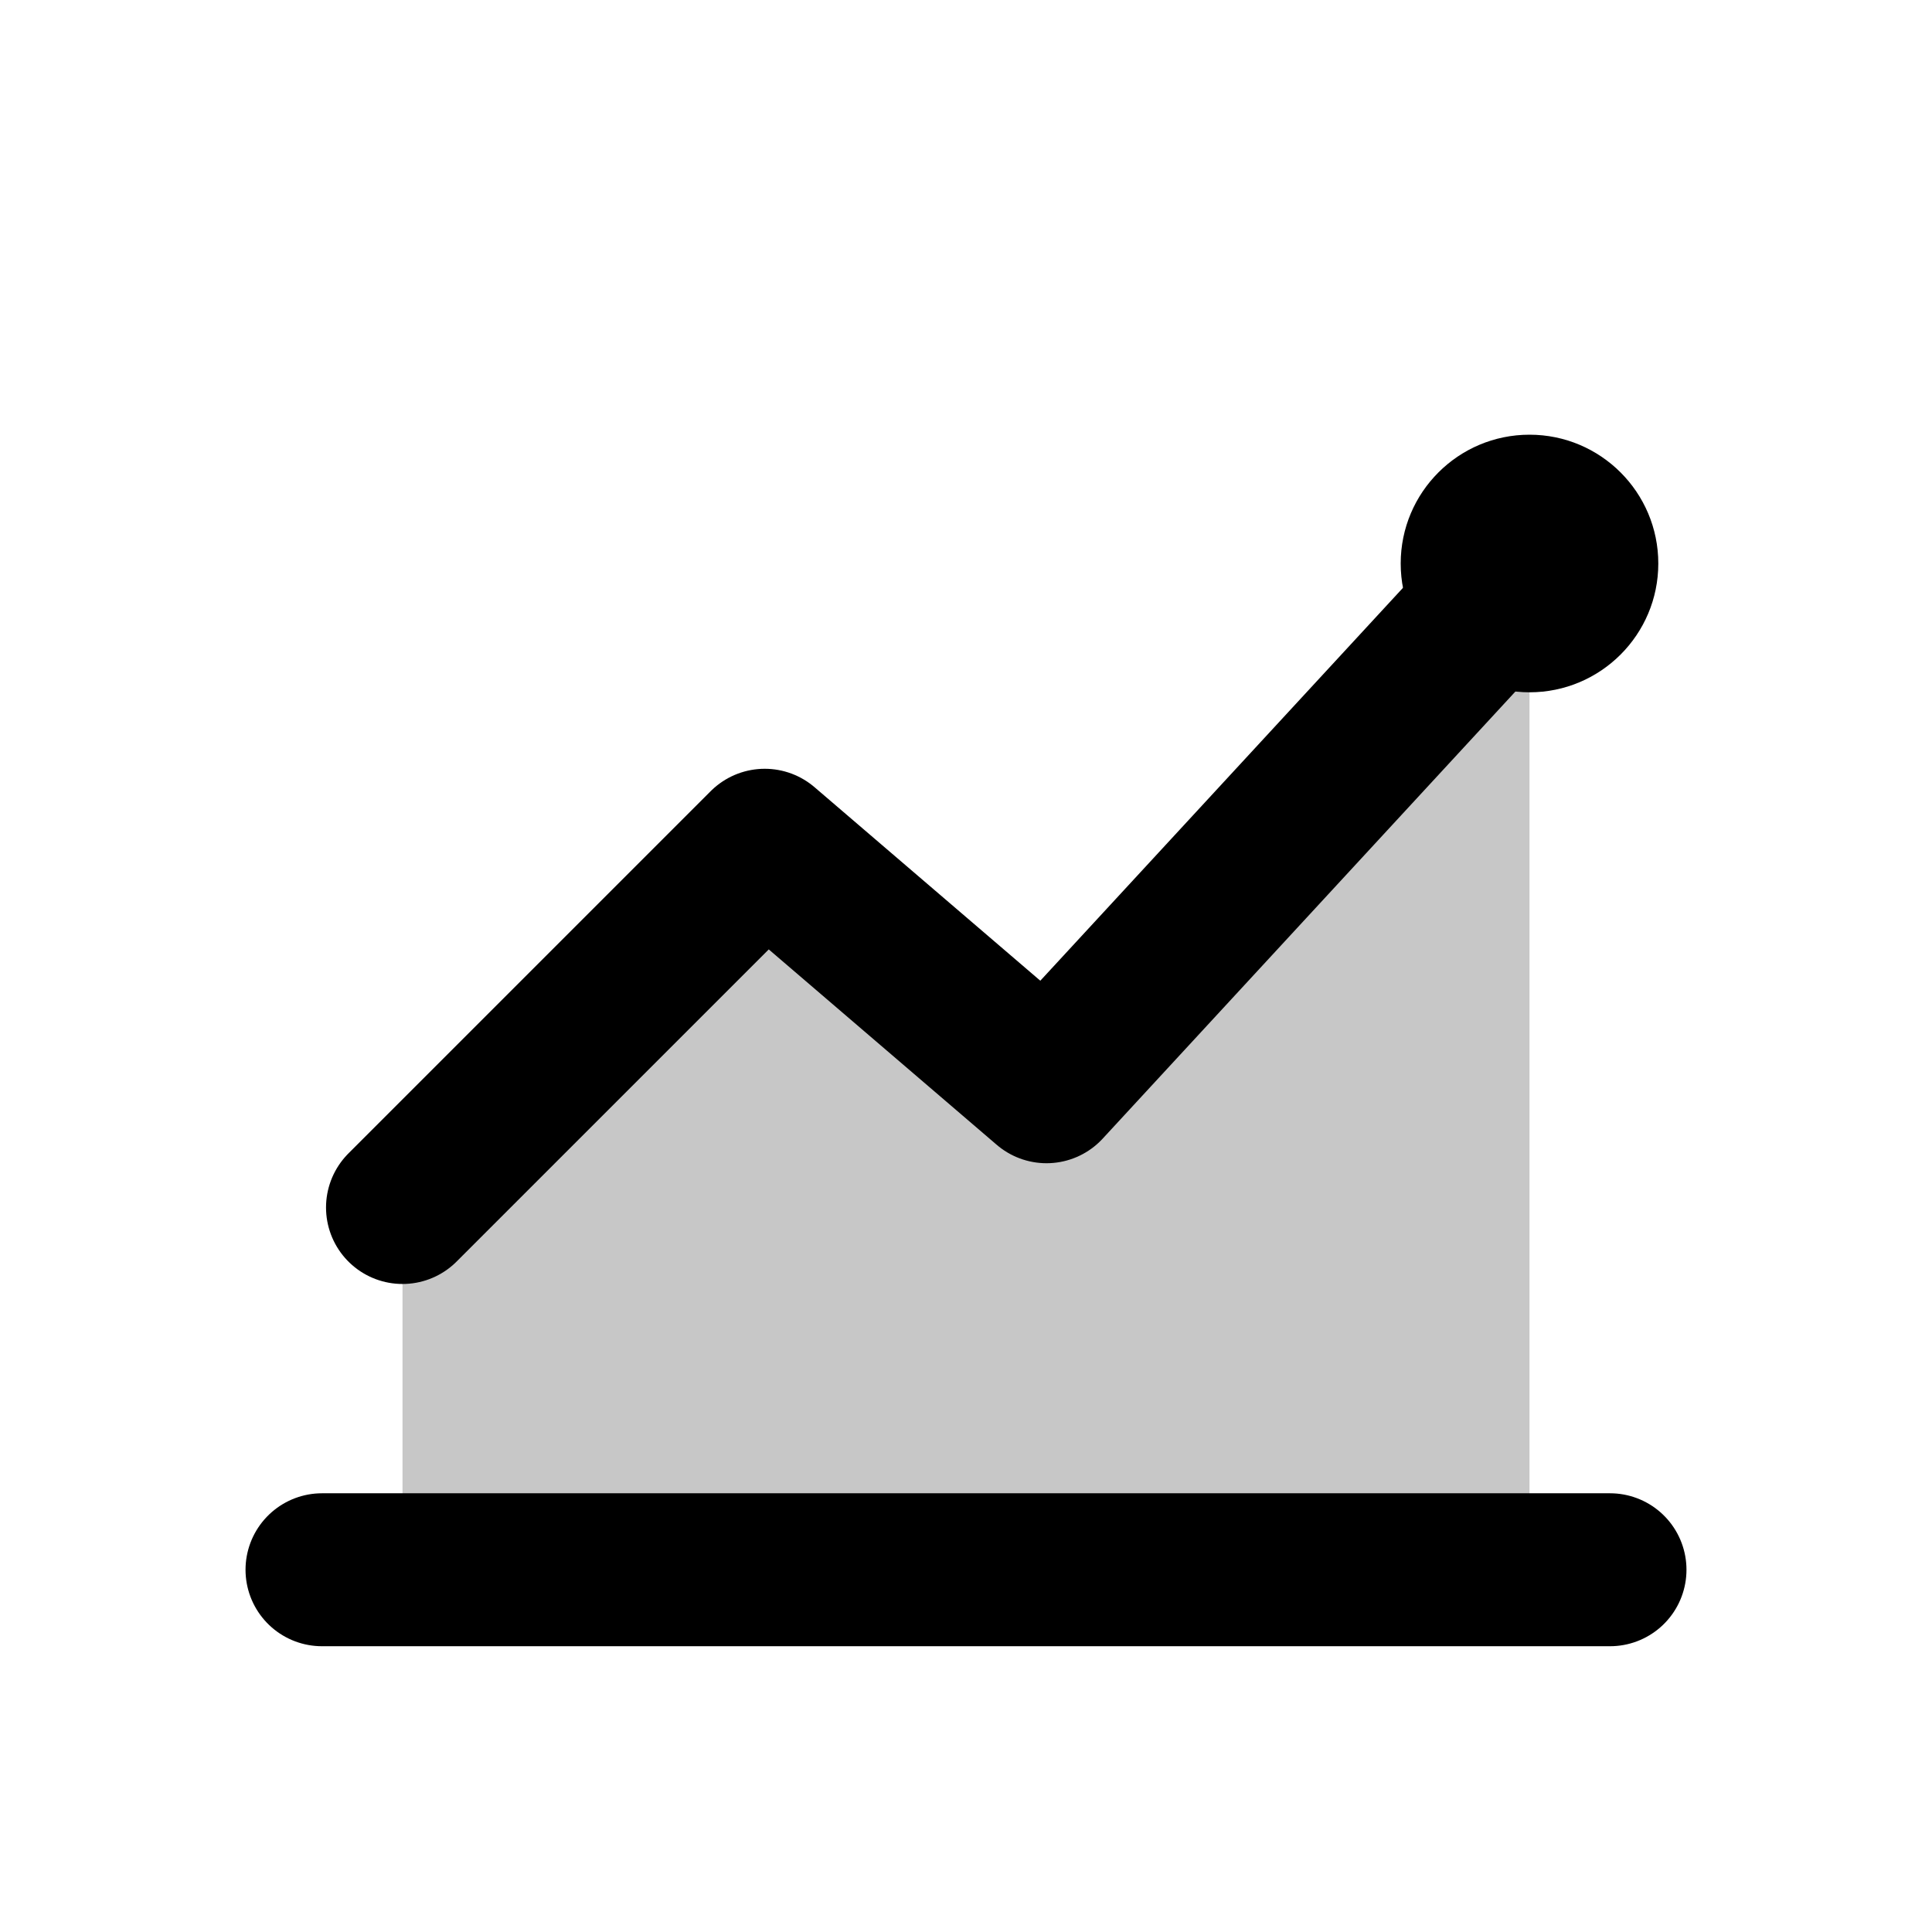
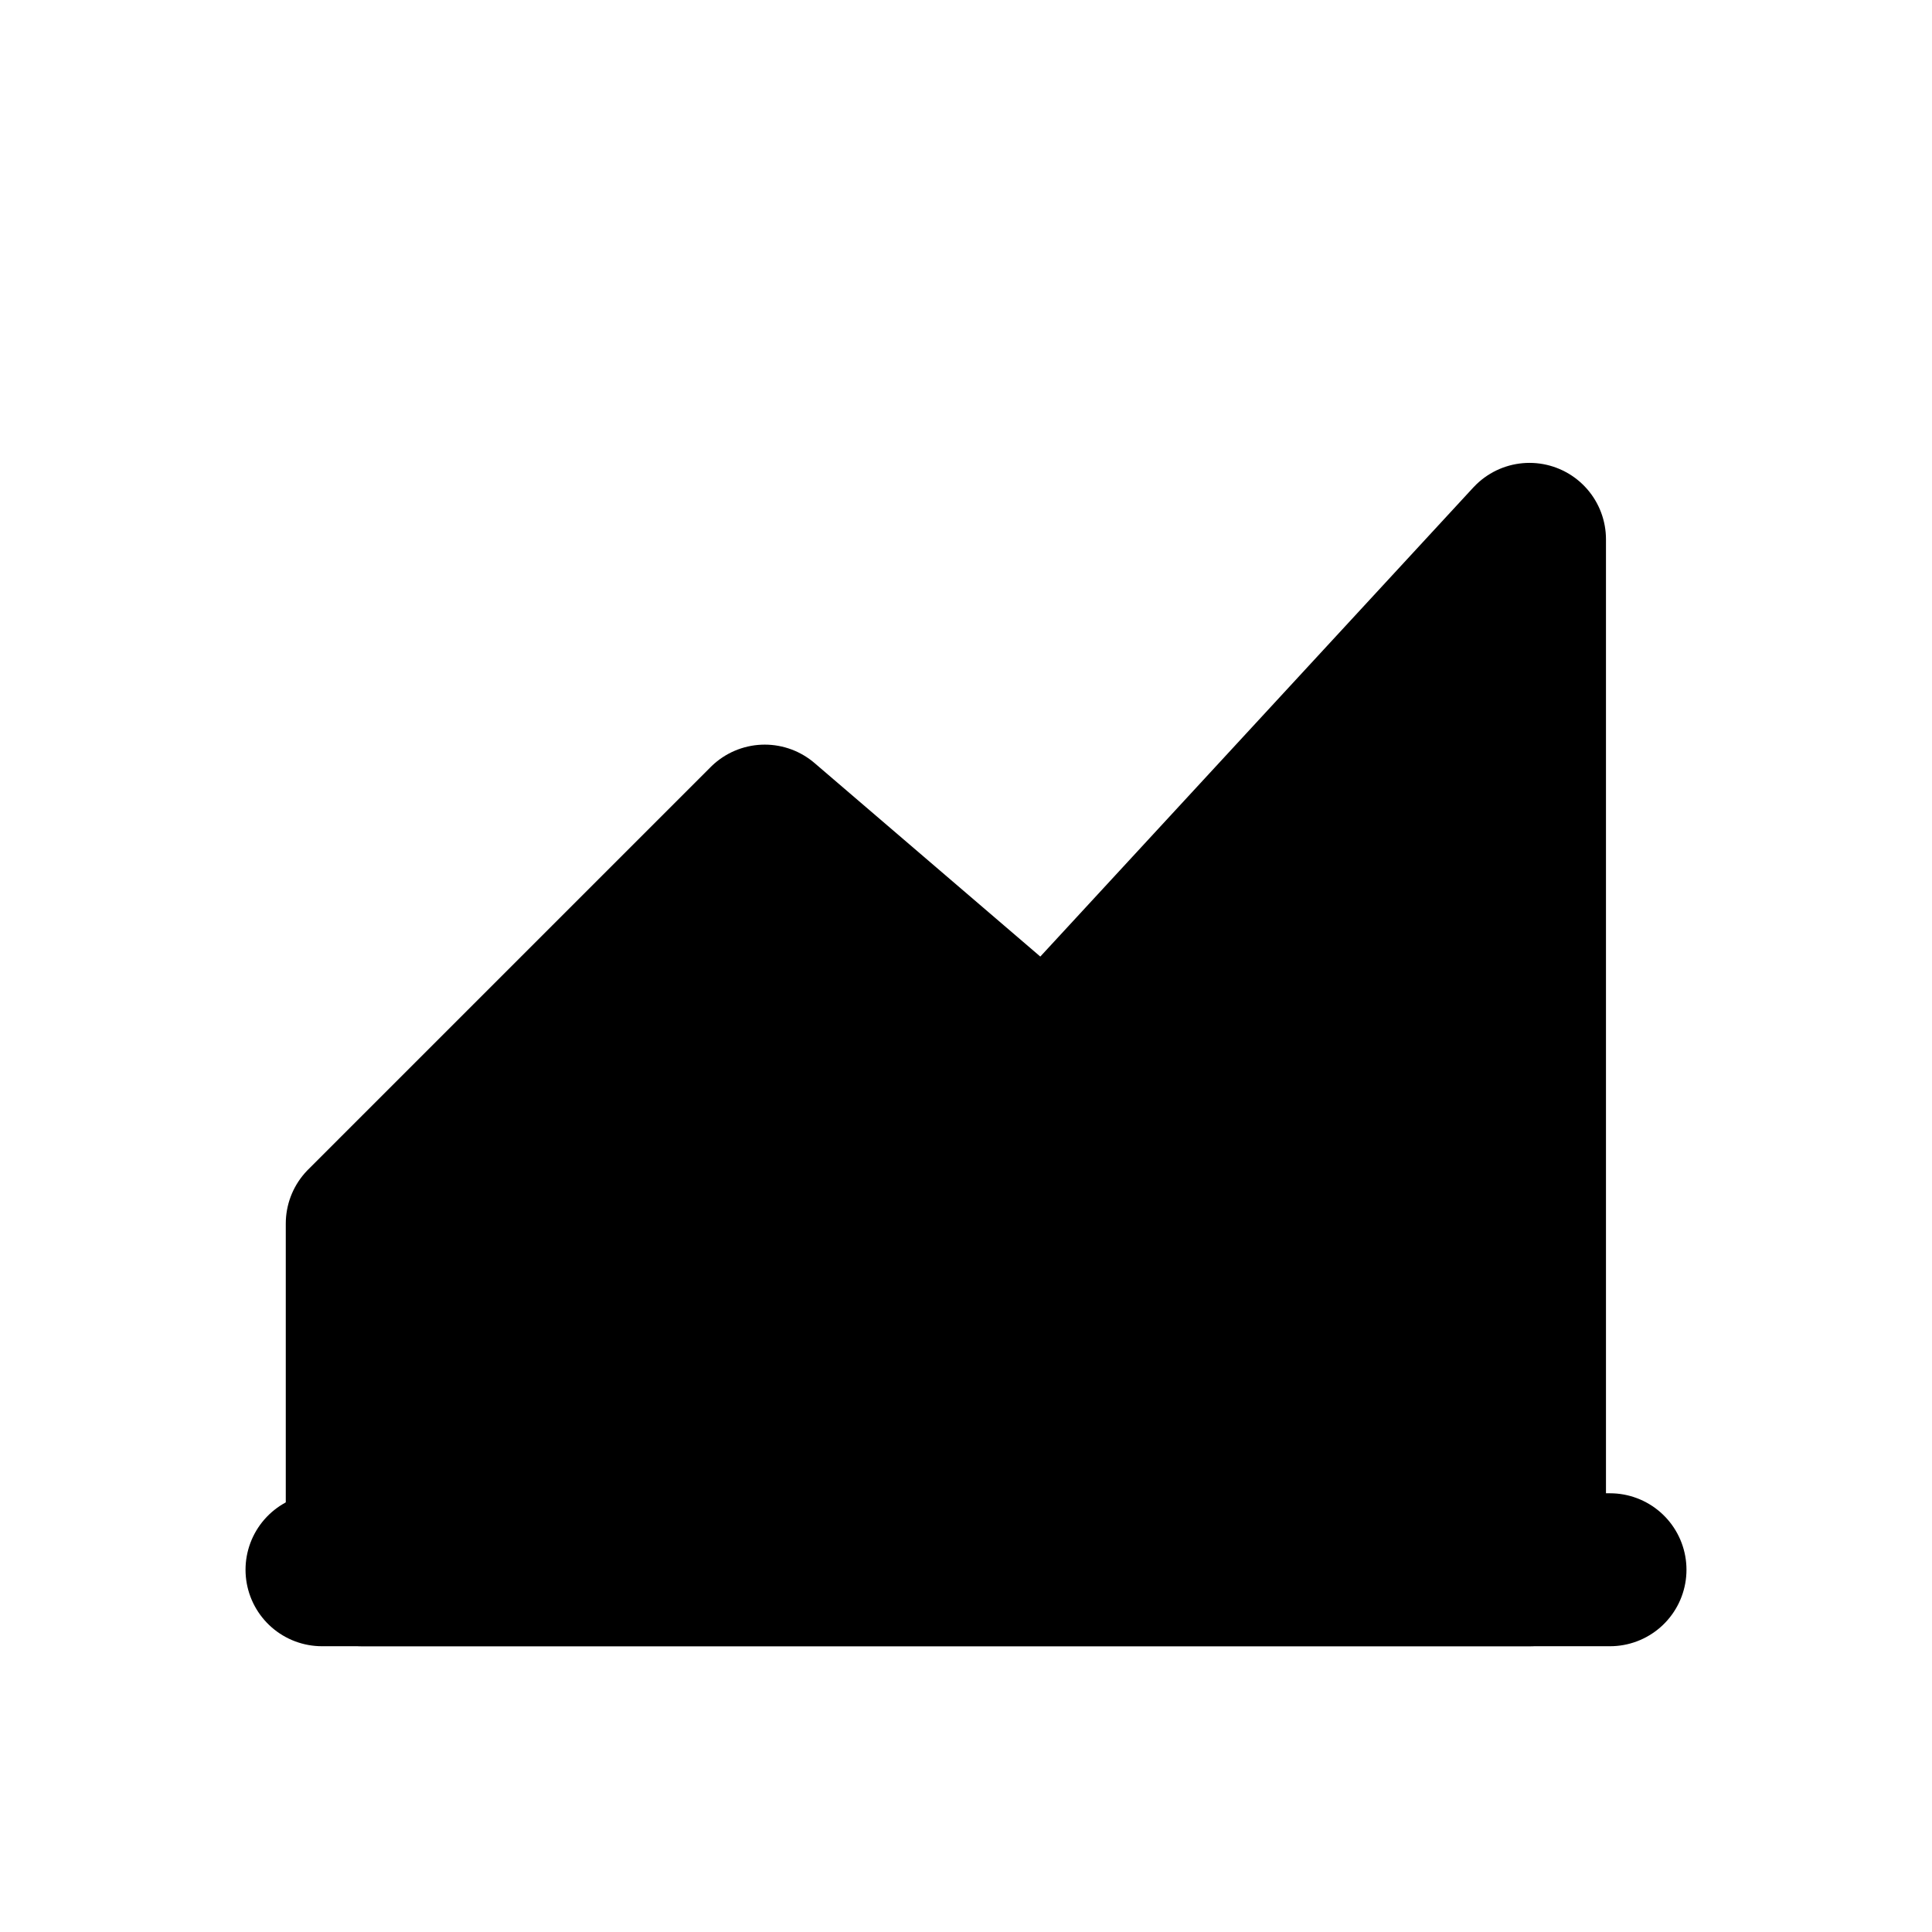
<svg xmlns="http://www.w3.org/2000/svg" viewBox="0 0 24 24" fill="none" stroke="currentColor" stroke-width="1.9" stroke-linecap="round" stroke-linejoin="round">
-   <path d="M5 15l4.5-4.5 3.5 3 6-6.5V19H5z" fill="currentColor" stroke="none" opacity=".22" />
+   <path d="M4.5 15.2l5-5 3.5 3 6-6.5V19.5h-14.5z" fill="currentColor" />
  <path d="M4 19.5h16" />
-   <path d="M5 15l4.5-4.5 3.5 3 6-6.5" />
-   <circle cx="19" cy="7" r="1.6" fill="currentColor" stroke="none" />
</svg>
